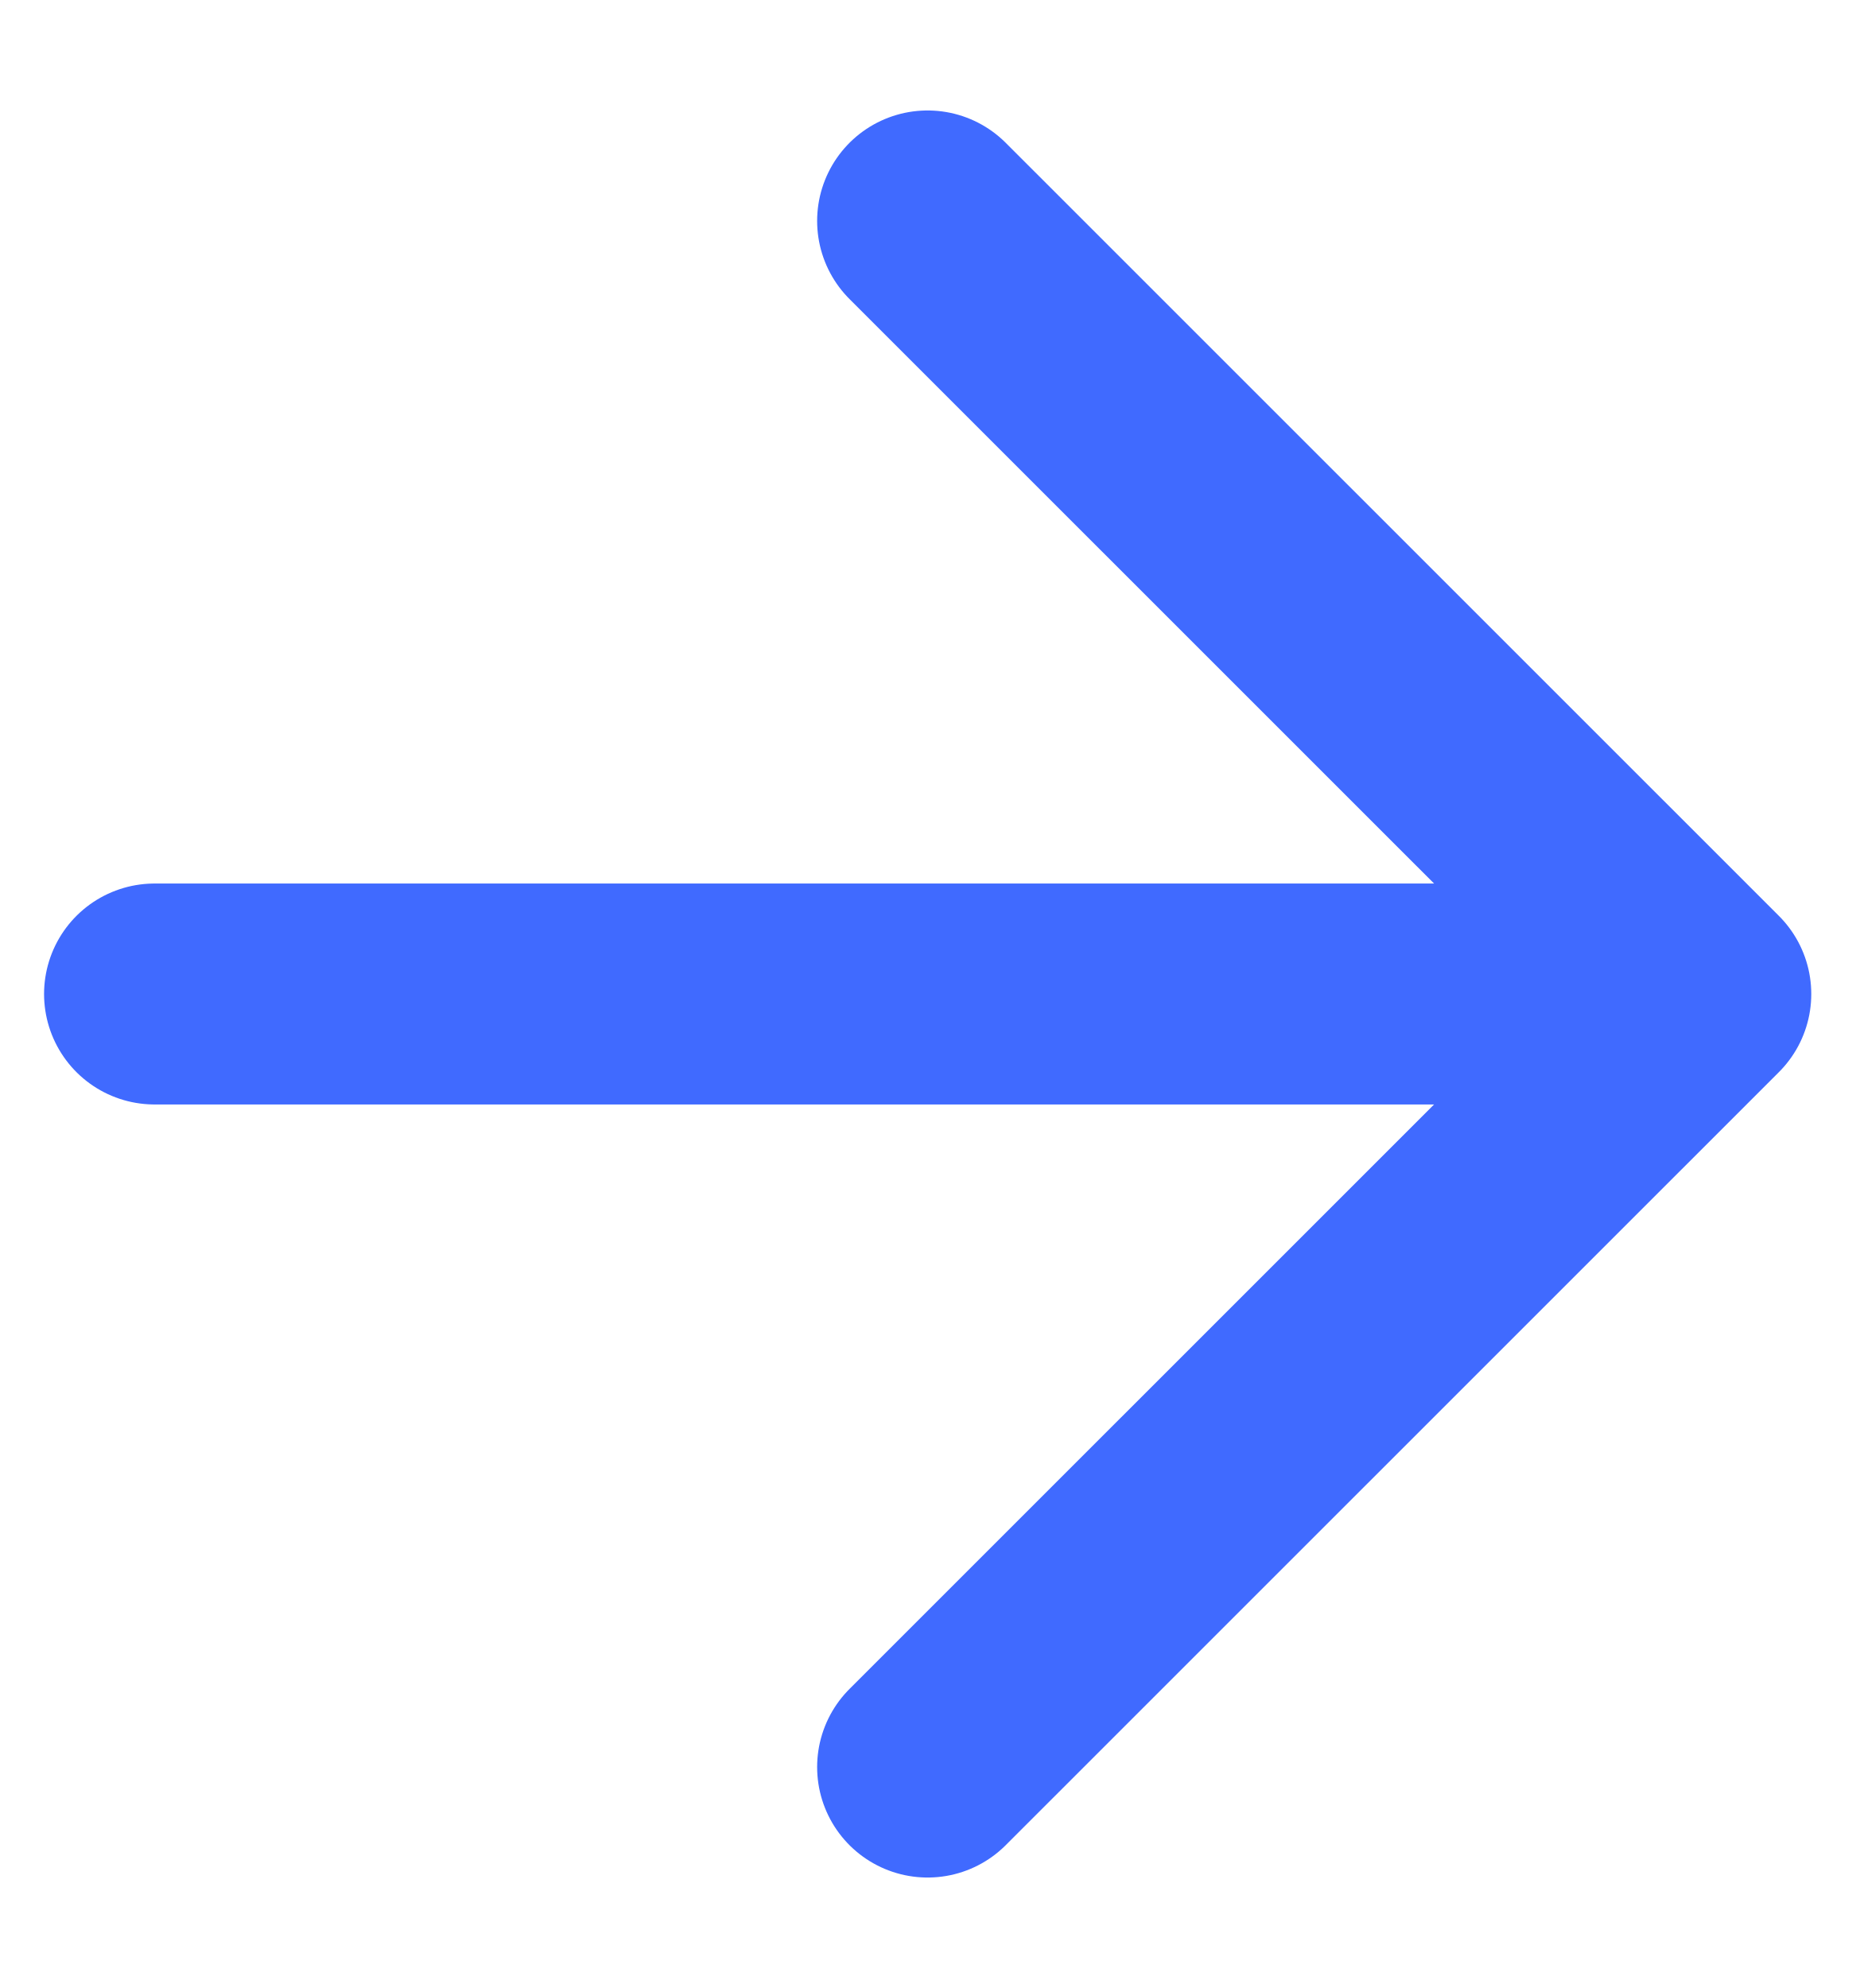
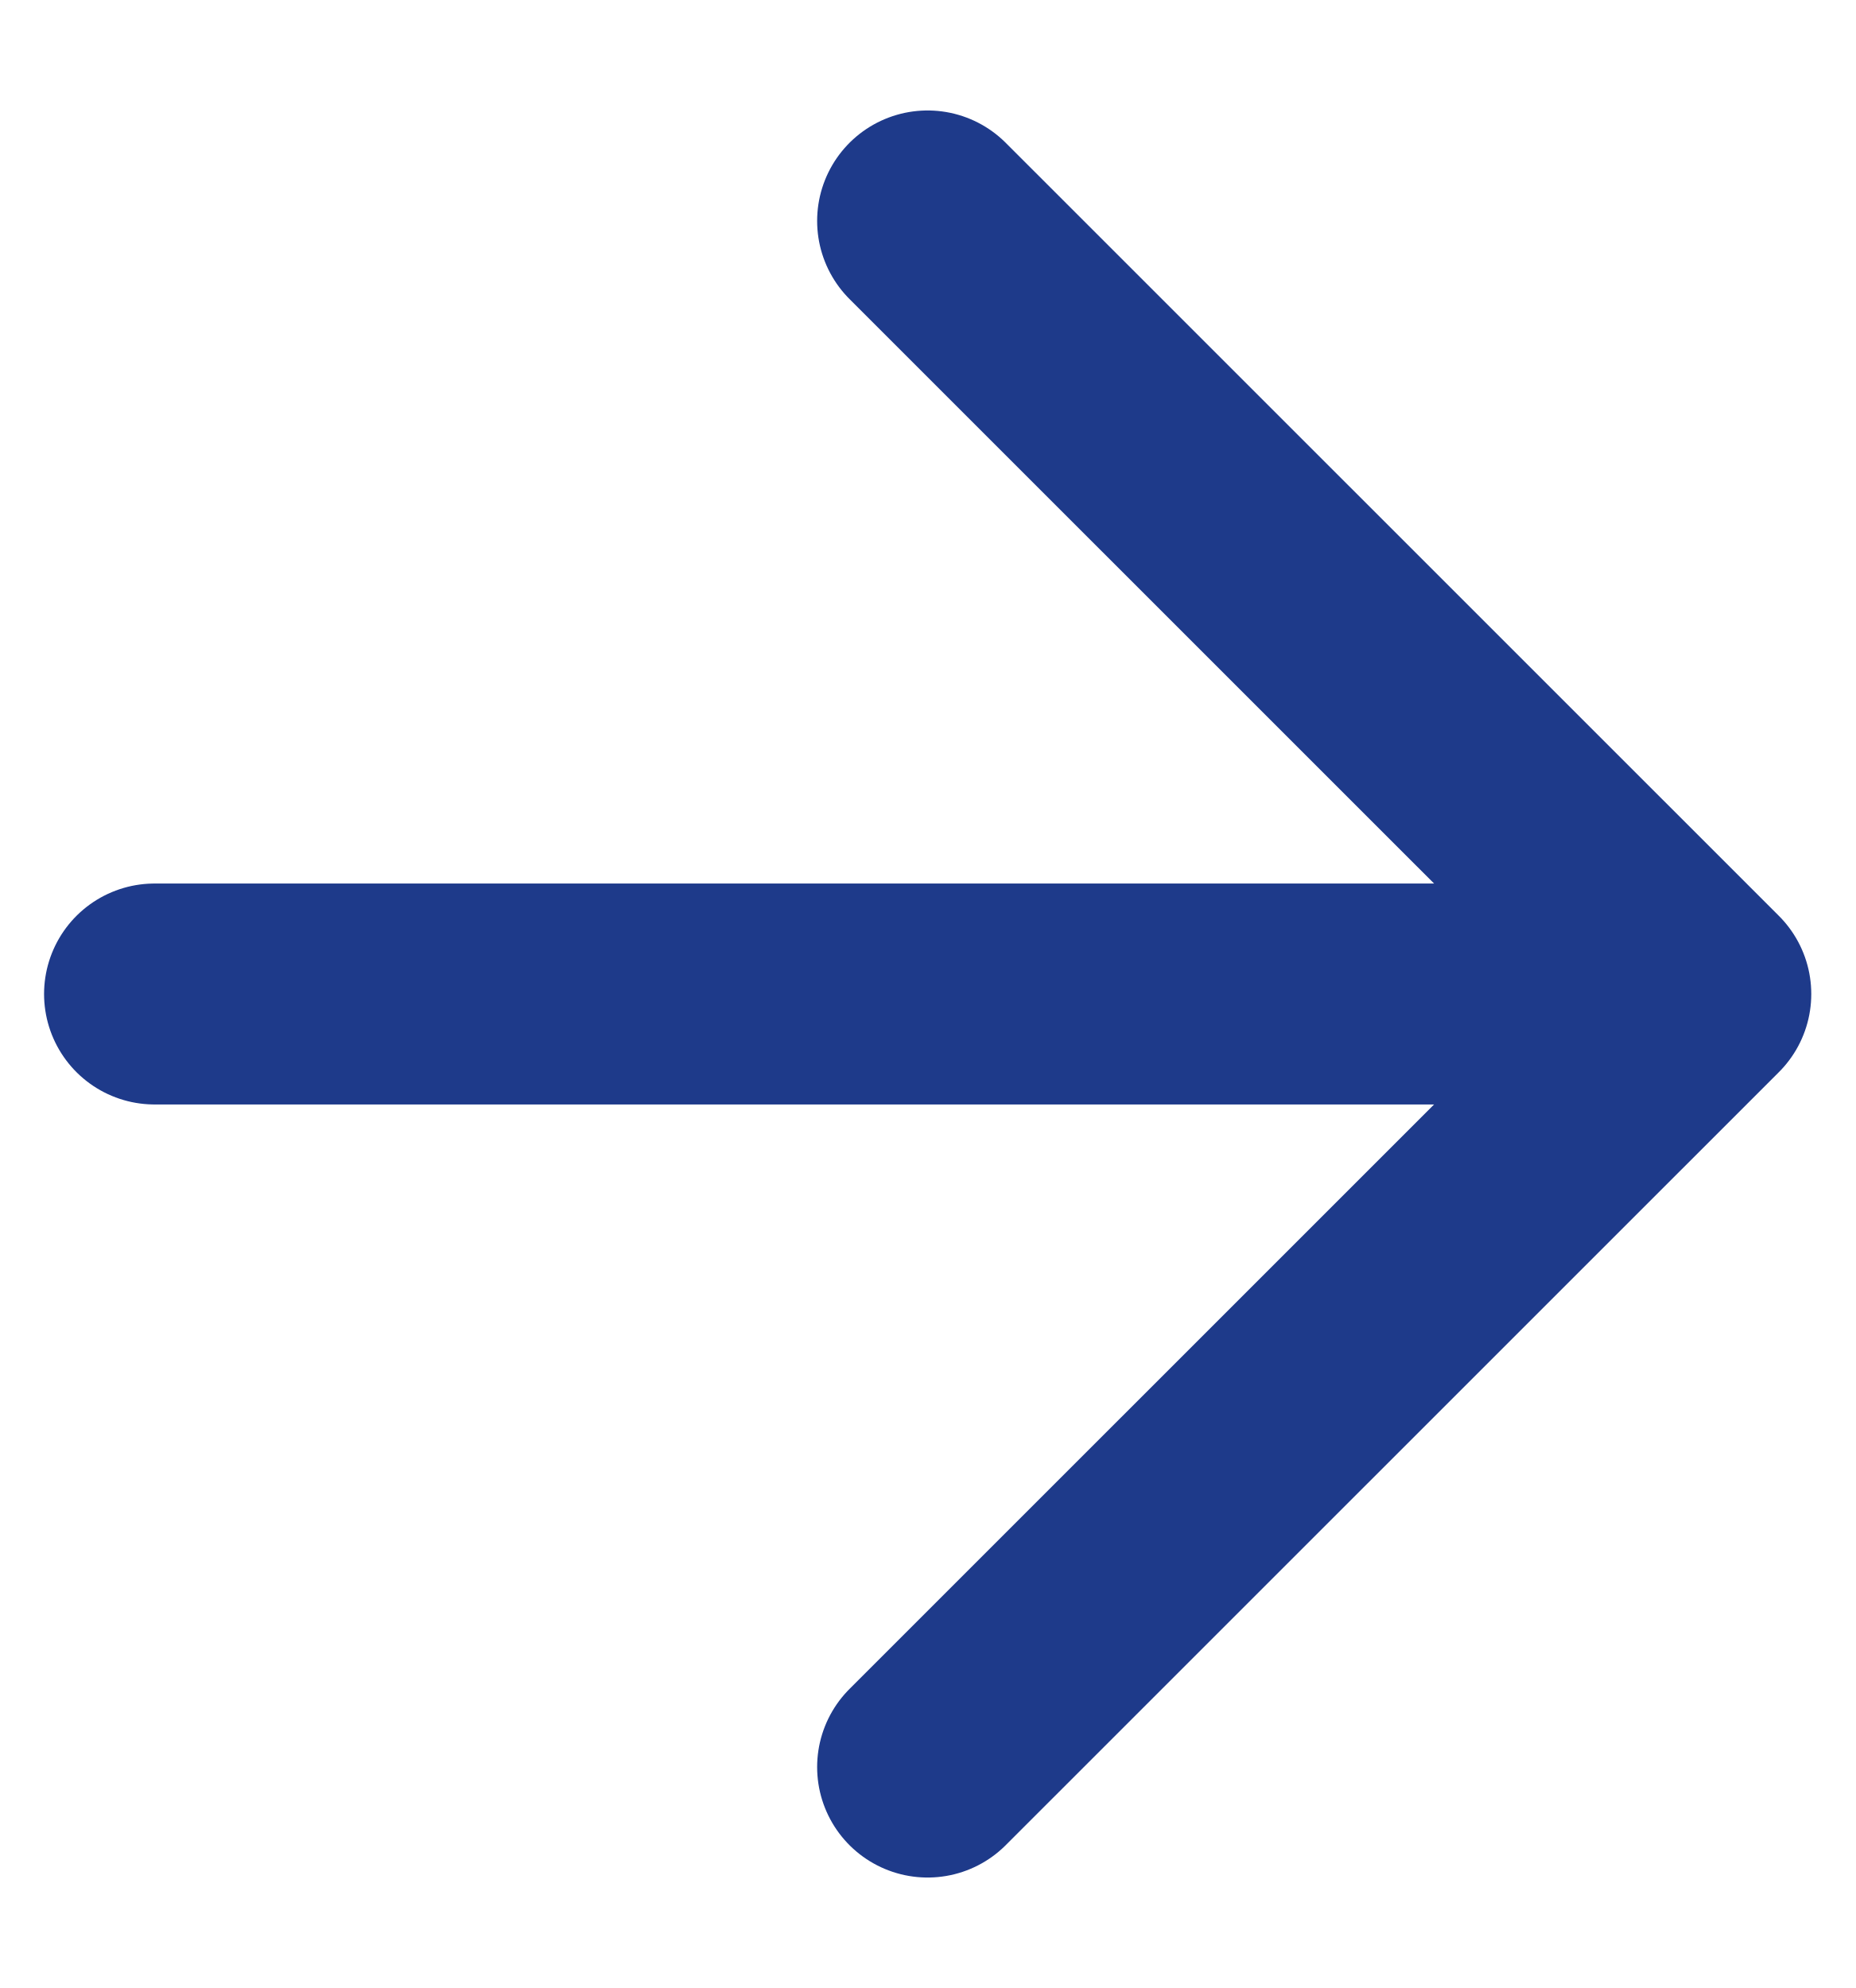
<svg xmlns="http://www.w3.org/2000/svg" width="14" height="15" viewBox="0 0 14 15" fill="none">
-   <path d="M1.166 7.5H12.833M12.833 7.5L6.999 1.667M12.833 7.5L6.999 13.333" stroke="#406AFF" stroke-width="1.667" stroke-linecap="round" stroke-linejoin="round" />
+   <path d="M1.166 7.5H12.833M12.833 7.5L6.999 1.667M12.833 7.5L6.999 13.333" stroke="#1e3a8a" stroke-width="1.667" stroke-linecap="round" stroke-linejoin="round" />
</svg>
